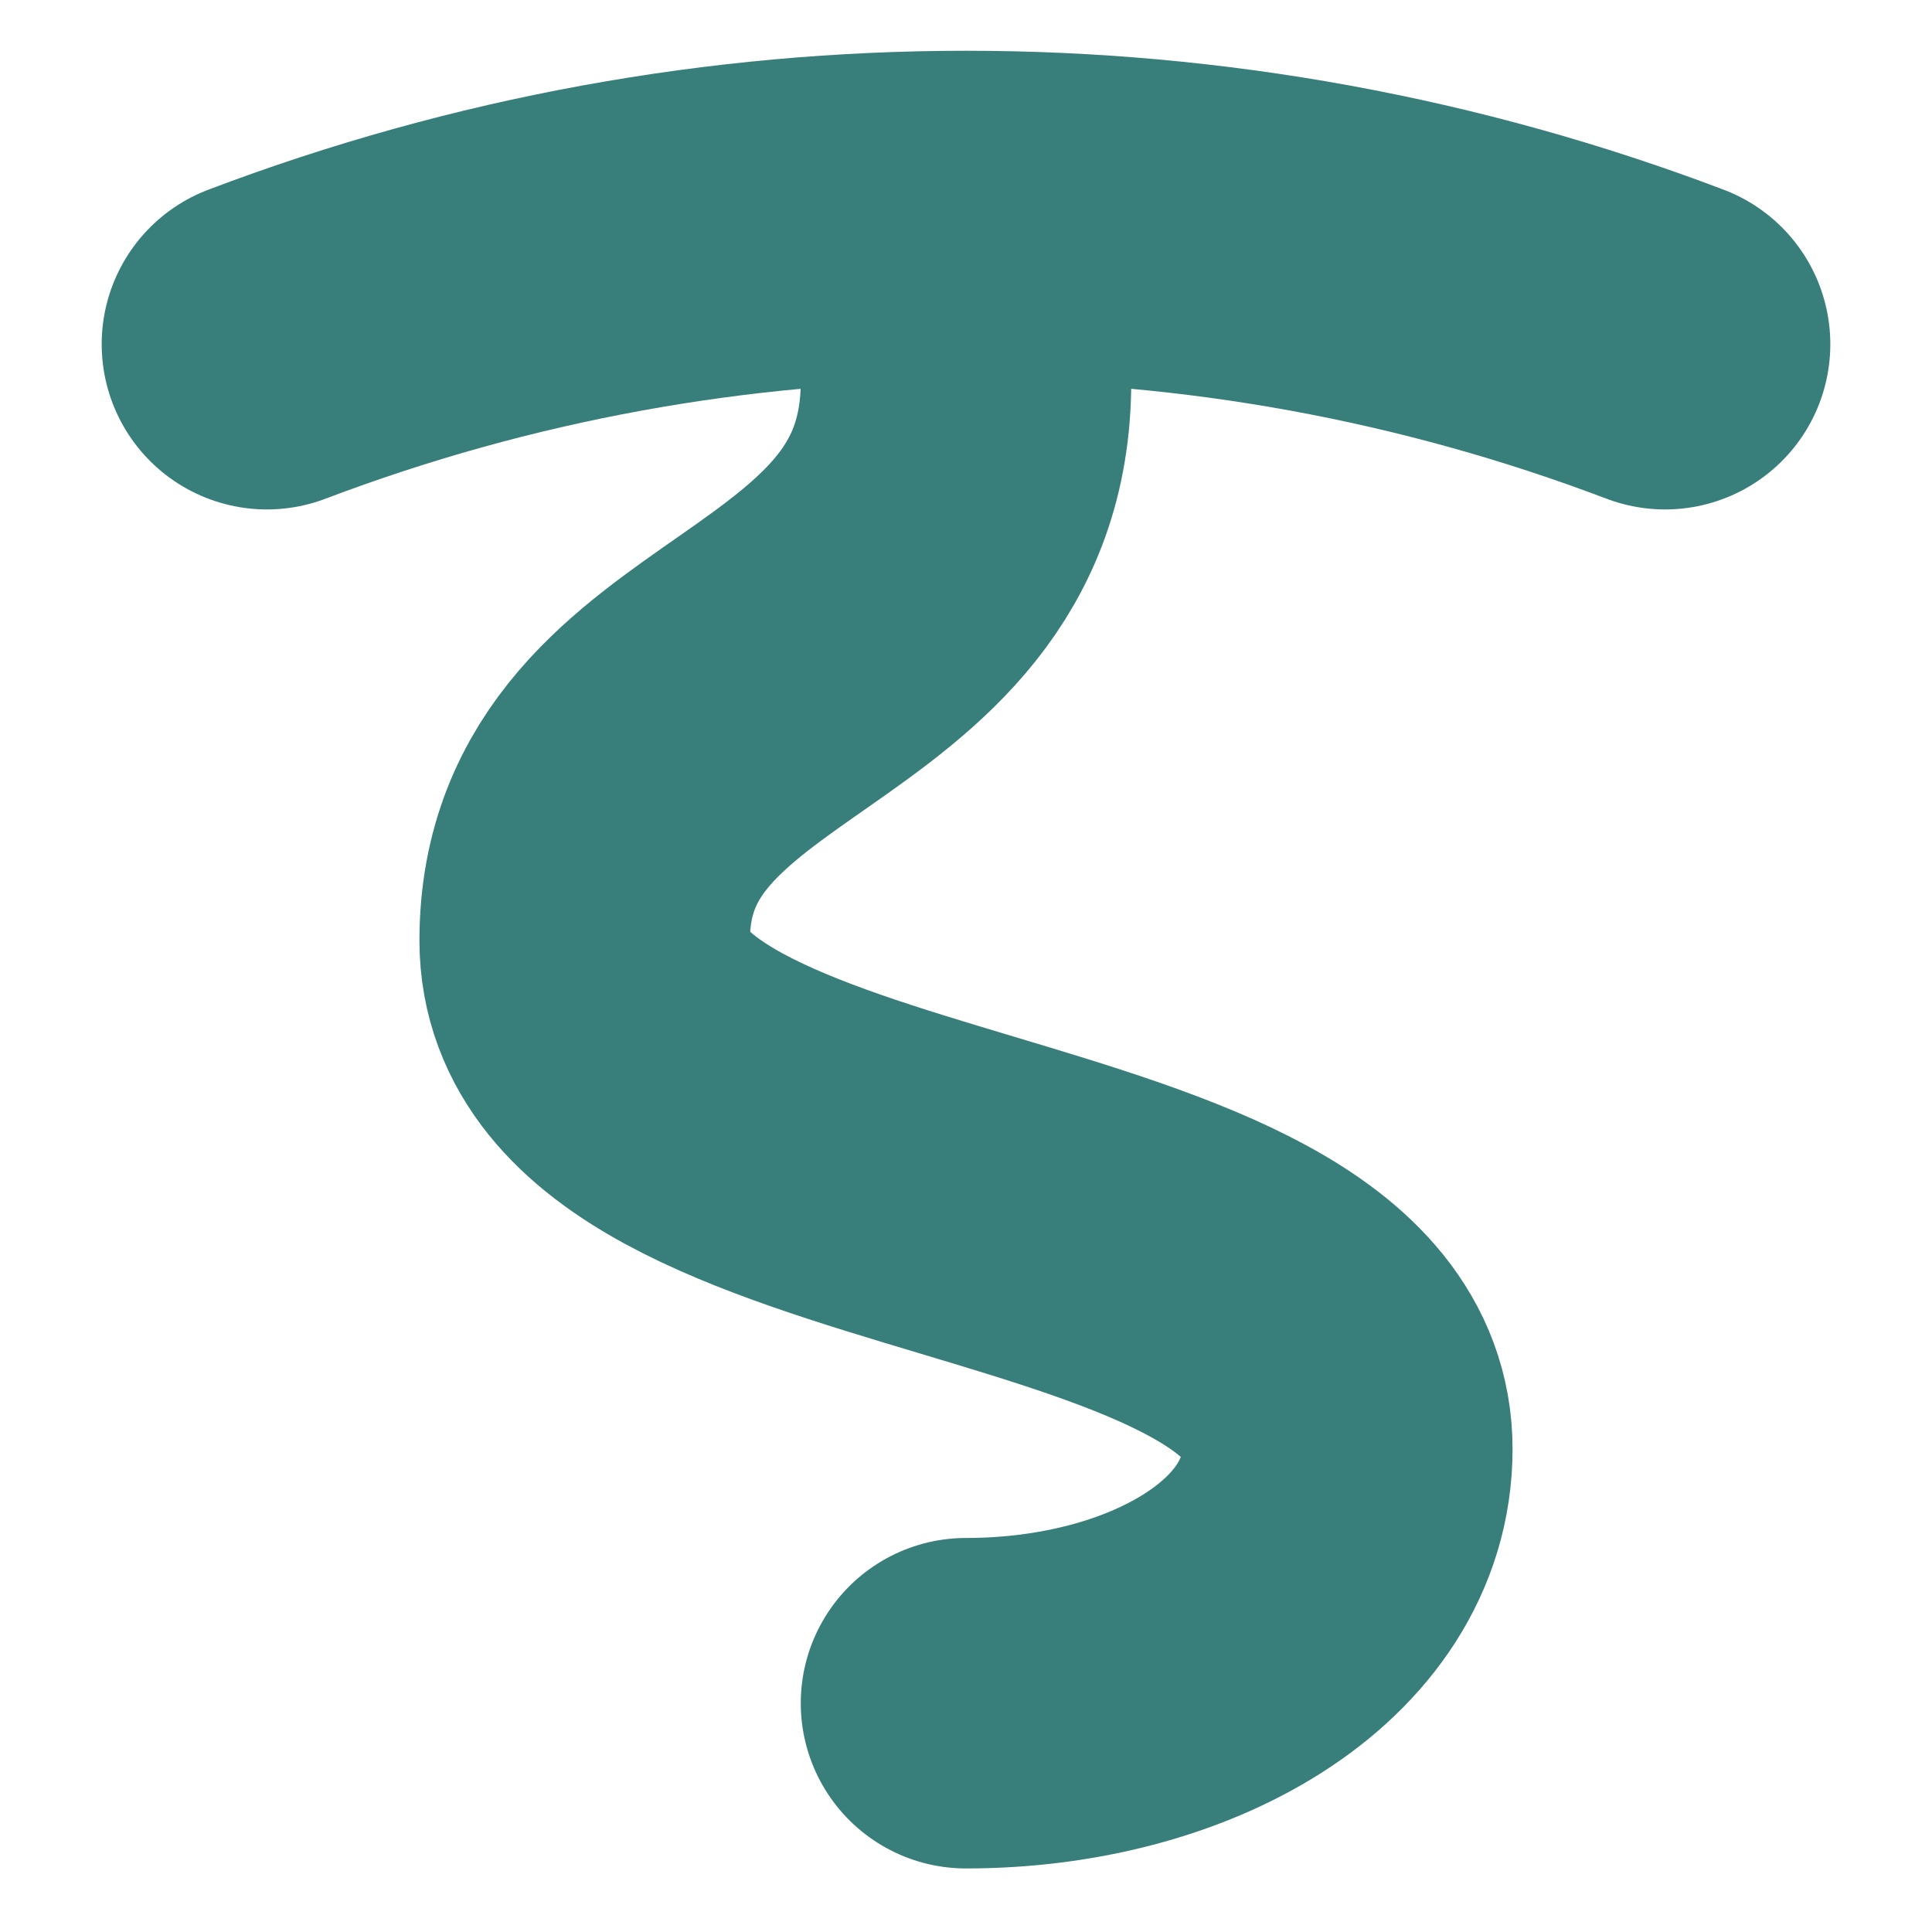
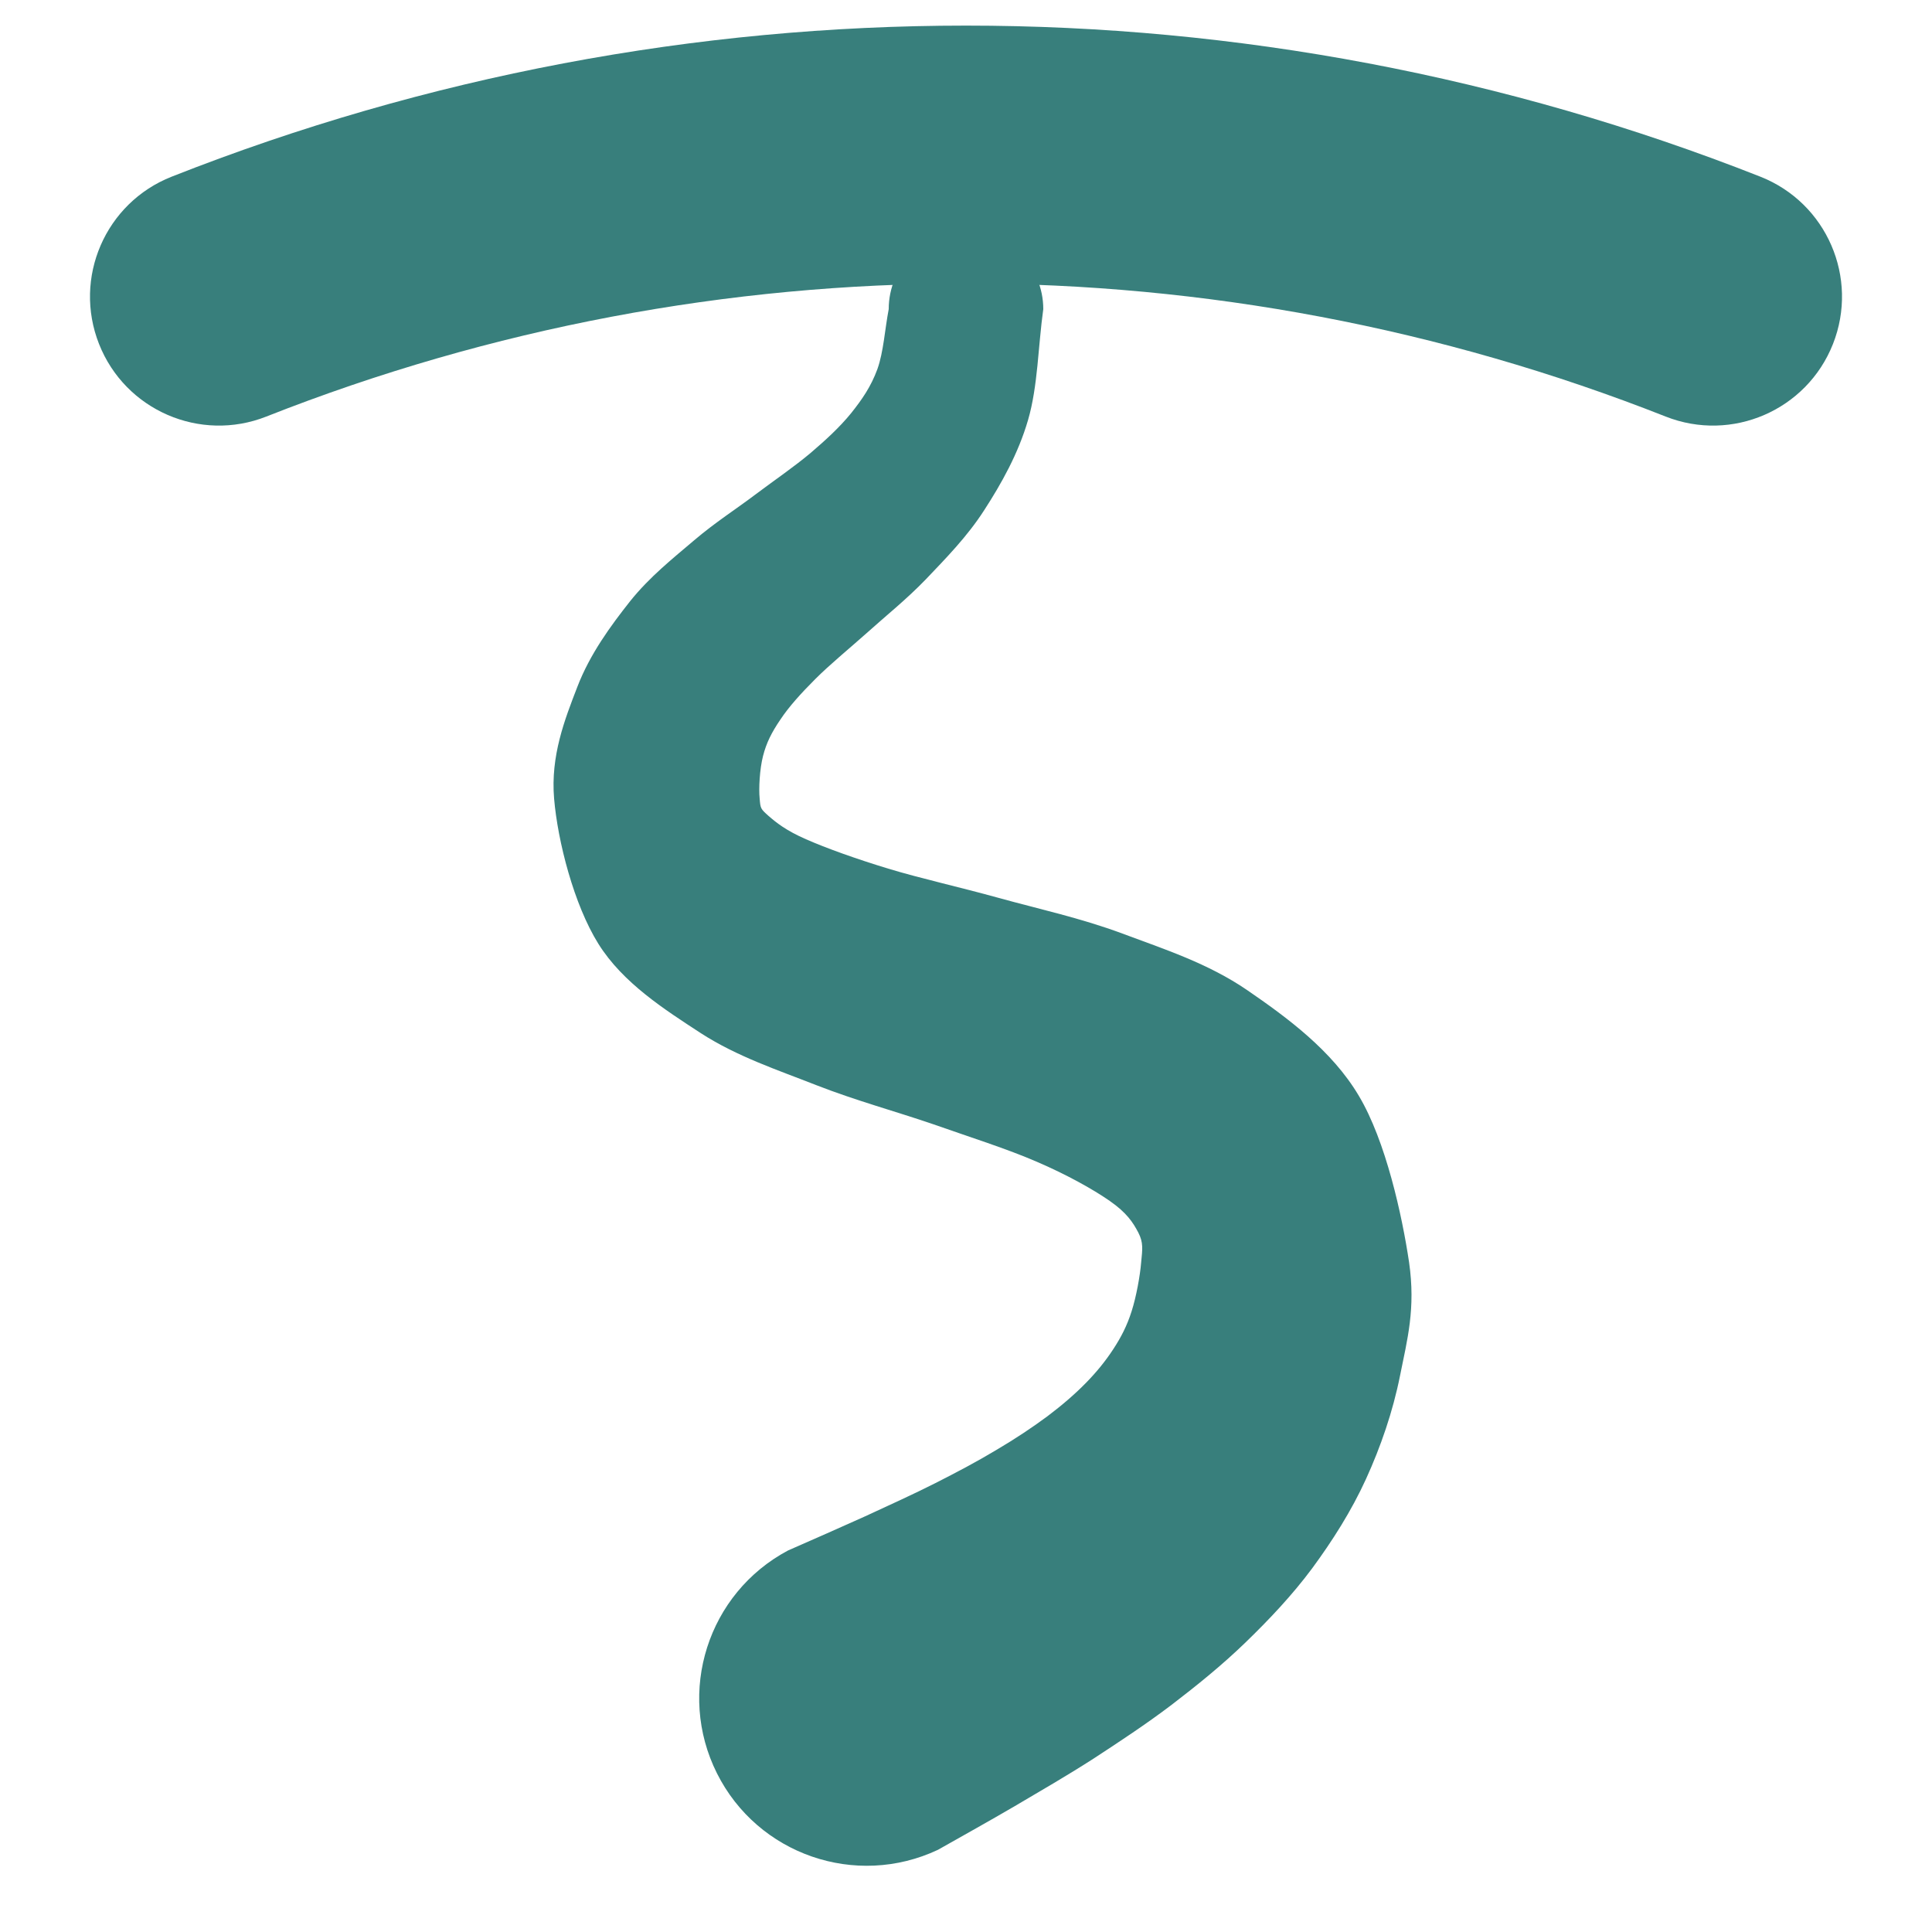
- <svg xmlns="http://www.w3.org/2000/svg" viewBox="12 14 76 76" role="img">
-   <style>.c{stroke:#387F7C}@media (prefers-color-scheme: dark){.c{stroke:#F4F6F5}}</style>
-   <path d="M 22.50 27.54 A 77.5 77.5 0 0 1 77.50 27.54" fill="none" class="c" stroke-width="13" stroke-linecap="round" />
-   <path d="M 50 29 C 50 41, 35 40, 35 51 C 35 62, 65 60, 65 71 C 65 77, 58 81, 50 81" fill="none" class="c" stroke-width="13" stroke-linecap="round" />
+ <svg xmlns="http://www.w3.org/2000/svg" viewBox="12.5 15 75 75" role="img">
+   <style>.c{fill:#387F7C}@media (prefers-color-scheme: dark){.c{fill:#F4F6F5}}</style>
+   <g class="c">
+     <path d="M 19.16 21.86 A 84.0 84.0 0 0 1 80.84 21.86 A 5.0 5.0 0 0 1 77.16 31.17 A 74.0 74.0 0 0 0 22.84 31.17 A 5.0 5.0 0 0 1 19.16 21.86 Z" />
+     <path d="M 53.00 27.00 C 52.80 28.43 52.79 30.00 52.41 31.30 C 52.03 32.61 51.37 33.78 50.71 34.80 C 50.05 35.83 49.21 36.68 48.45 37.48 C 47.69 38.27 46.86 38.93 46.14 39.58 C 45.42 40.22 44.71 40.80 44.15 41.36 C 43.59 41.92 43.12 42.44 42.79 42.94 C 42.45 43.44 42.25 43.84 42.12 44.35 C 41.99 44.86 41.95 45.61 41.99 46.00 C 42.02 46.39 42.03 46.40 42.33 46.67 C 42.63 46.93 43.01 47.24 43.79 47.58 C 44.56 47.92 45.73 48.34 46.98 48.72 C 48.23 49.10 49.77 49.44 51.28 49.86 C 52.80 50.28 54.46 50.64 56.07 51.24 C 57.67 51.84 59.39 52.39 60.92 53.44 C 62.45 54.49 64.21 55.78 65.25 57.54 C 66.30 59.30 66.93 62.19 67.20 64.00 C 67.46 65.81 67.13 67.00 66.85 68.40 C 66.57 69.80 66.10 71.16 65.53 72.41 C 64.96 73.66 64.22 74.82 63.44 75.88 C 62.66 76.93 61.76 77.88 60.84 78.77 C 59.93 79.65 58.95 80.44 57.97 81.19 C 56.98 81.94 55.96 82.61 54.95 83.27 C 53.94 83.92 52.90 84.52 51.90 85.11 C 50.89 85.70 49.90 86.25 48.91 86.81 A 6.50 6.50 0 0 1 43.09 75.19 C 44.09 74.75 45.12 74.30 46.07 73.87 C 47.02 73.43 47.95 73.01 48.80 72.58 C 49.65 72.15 50.46 71.72 51.19 71.28 C 51.92 70.85 52.58 70.41 53.16 69.98 C 53.73 69.55 54.23 69.12 54.66 68.68 C 55.08 68.25 55.42 67.83 55.72 67.37 C 56.02 66.91 56.25 66.47 56.43 65.90 C 56.61 65.34 56.76 64.51 56.80 64.00 C 56.85 63.49 56.89 63.24 56.69 62.85 C 56.48 62.45 56.24 62.08 55.58 61.62 C 54.92 61.16 53.89 60.59 52.75 60.10 C 51.60 59.60 50.14 59.14 48.72 58.64 C 47.29 58.15 45.71 57.72 44.20 57.13 C 42.70 56.54 41.12 56.02 39.71 55.11 C 38.30 54.19 36.68 53.16 35.73 51.64 C 34.78 50.12 34.15 47.66 34.01 46.00 C 33.87 44.34 34.42 42.94 34.91 41.67 C 35.40 40.39 36.21 39.29 36.96 38.34 C 37.72 37.39 38.63 36.67 39.44 35.98 C 40.26 35.28 41.11 34.74 41.86 34.17 C 42.61 33.61 43.34 33.11 43.96 32.59 C 44.57 32.07 45.10 31.58 45.54 31.04 C 45.97 30.50 46.31 30.01 46.56 29.33 C 46.80 28.66 46.85 27.78 47.00 27.00 A 3.00 3.00 0 0 1 53.00 27.00 Z" />
+   </g>
</svg>
